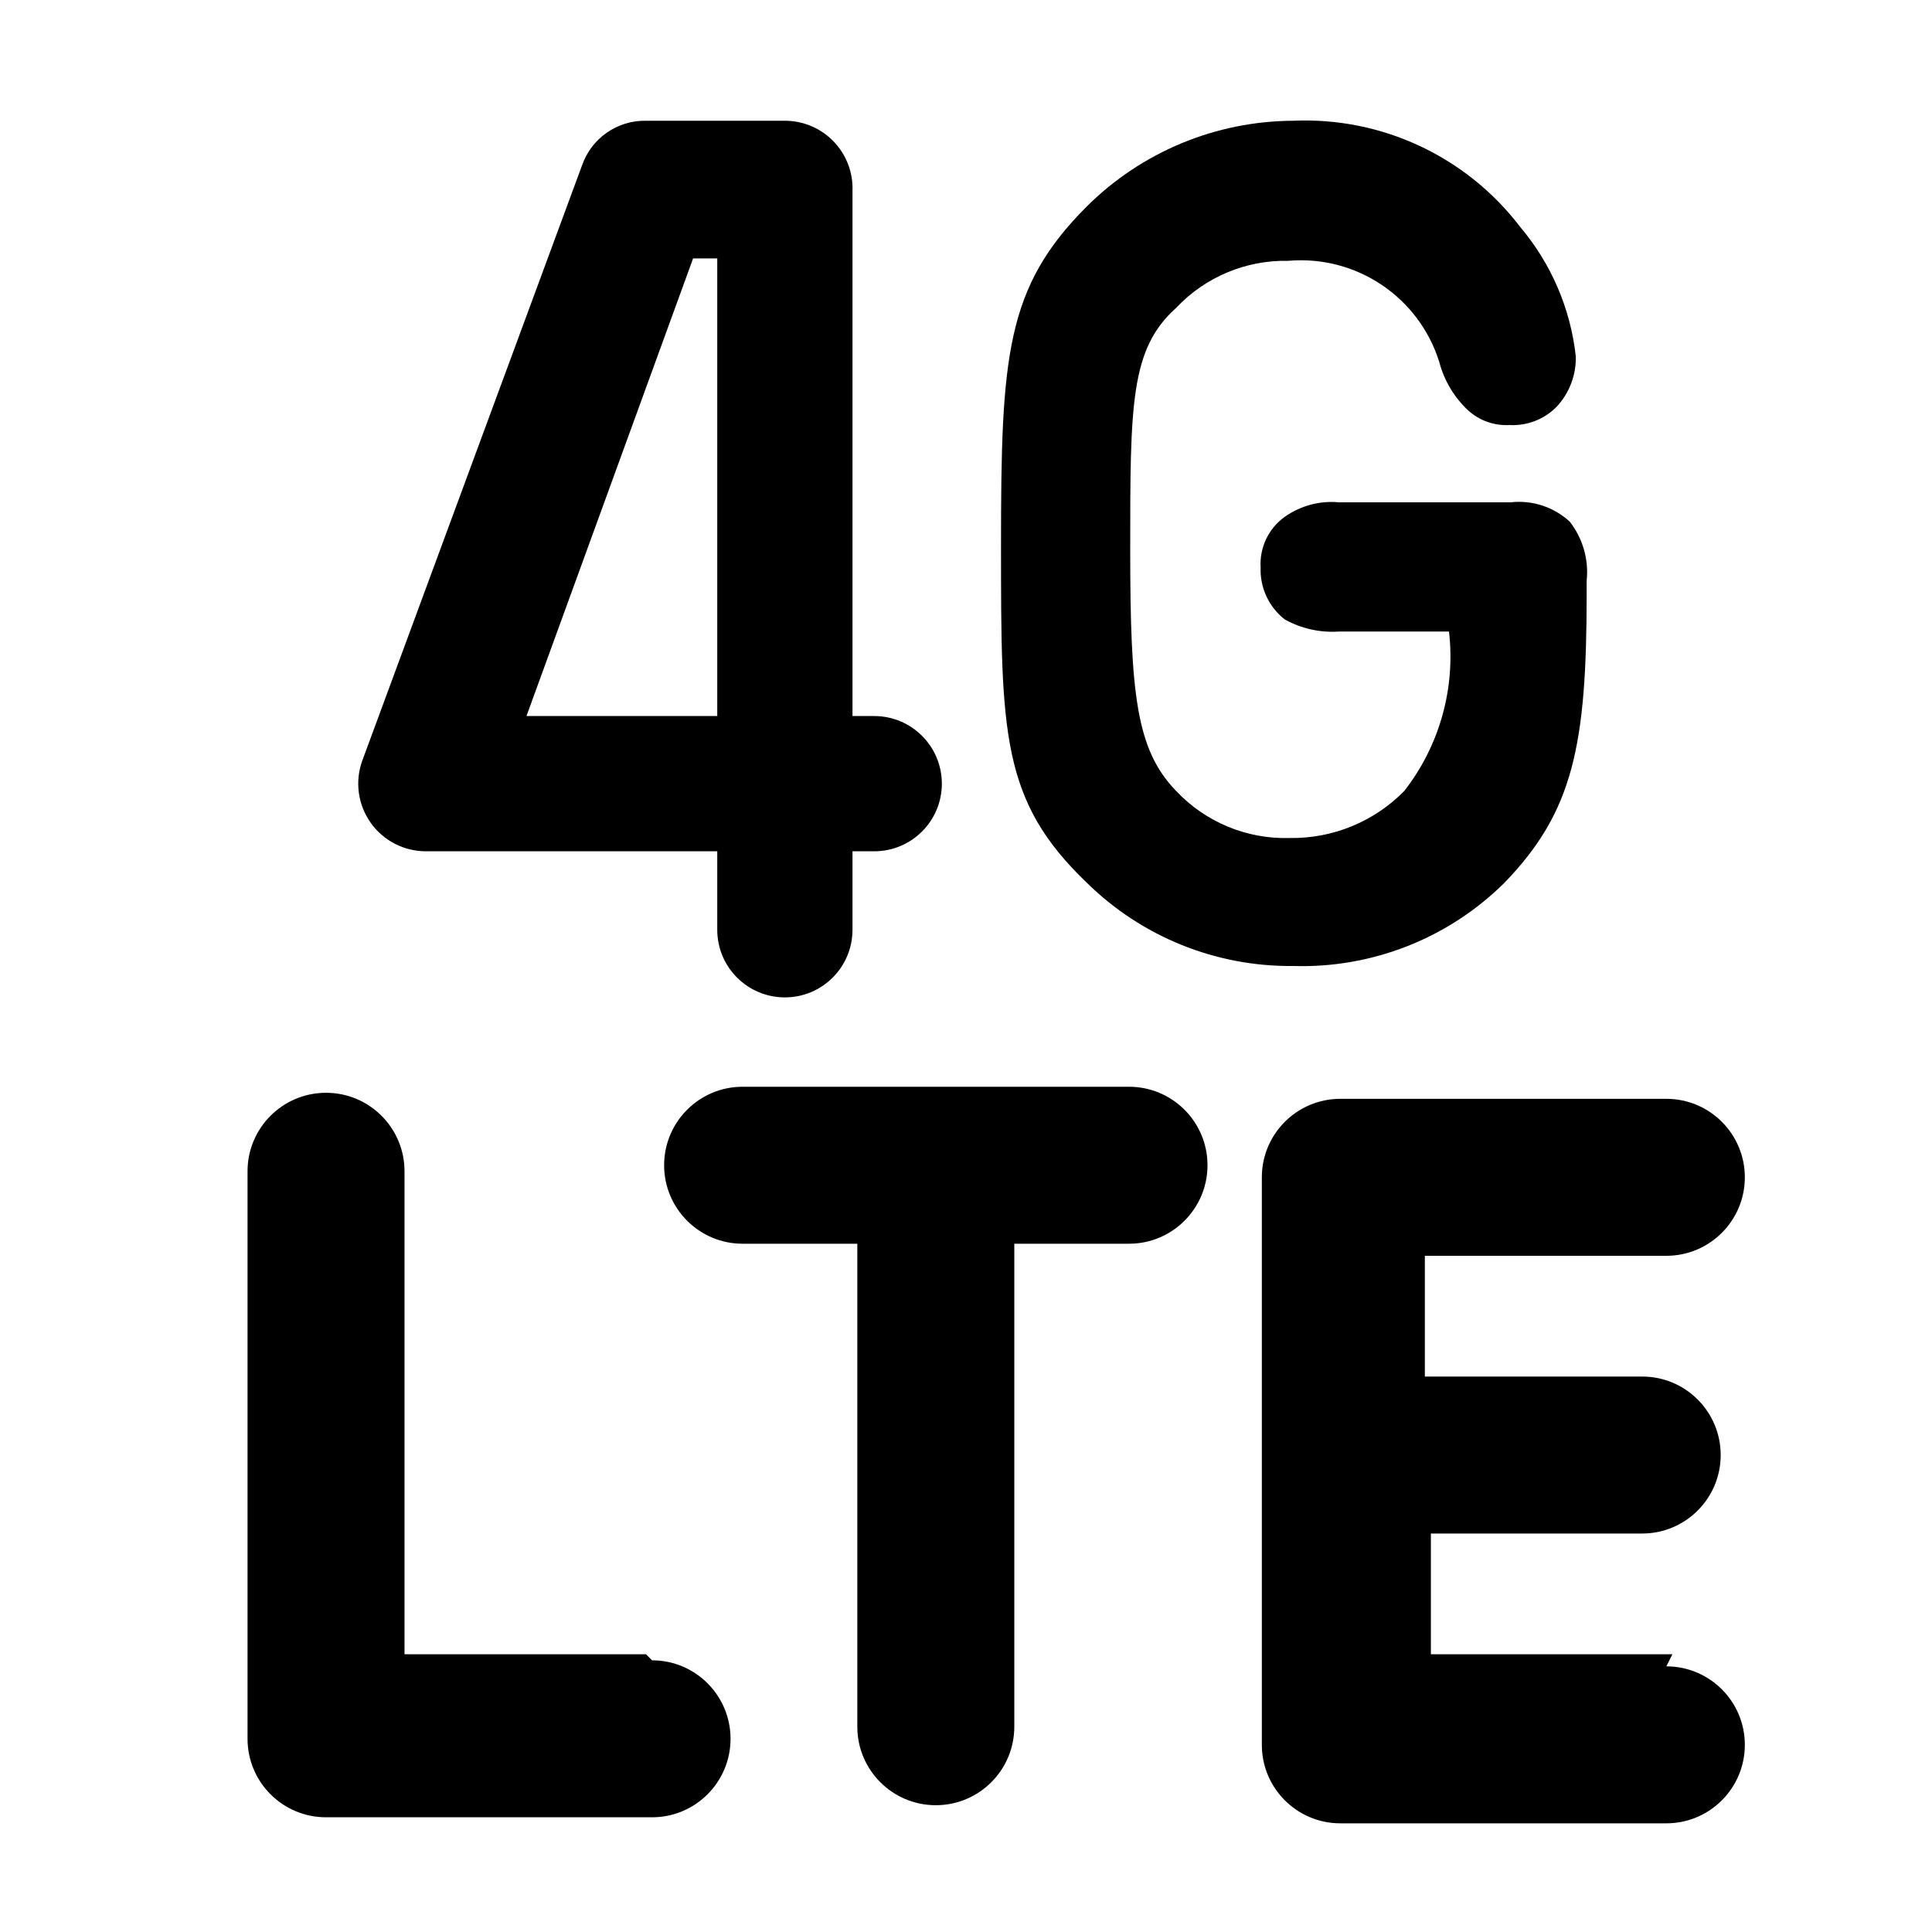
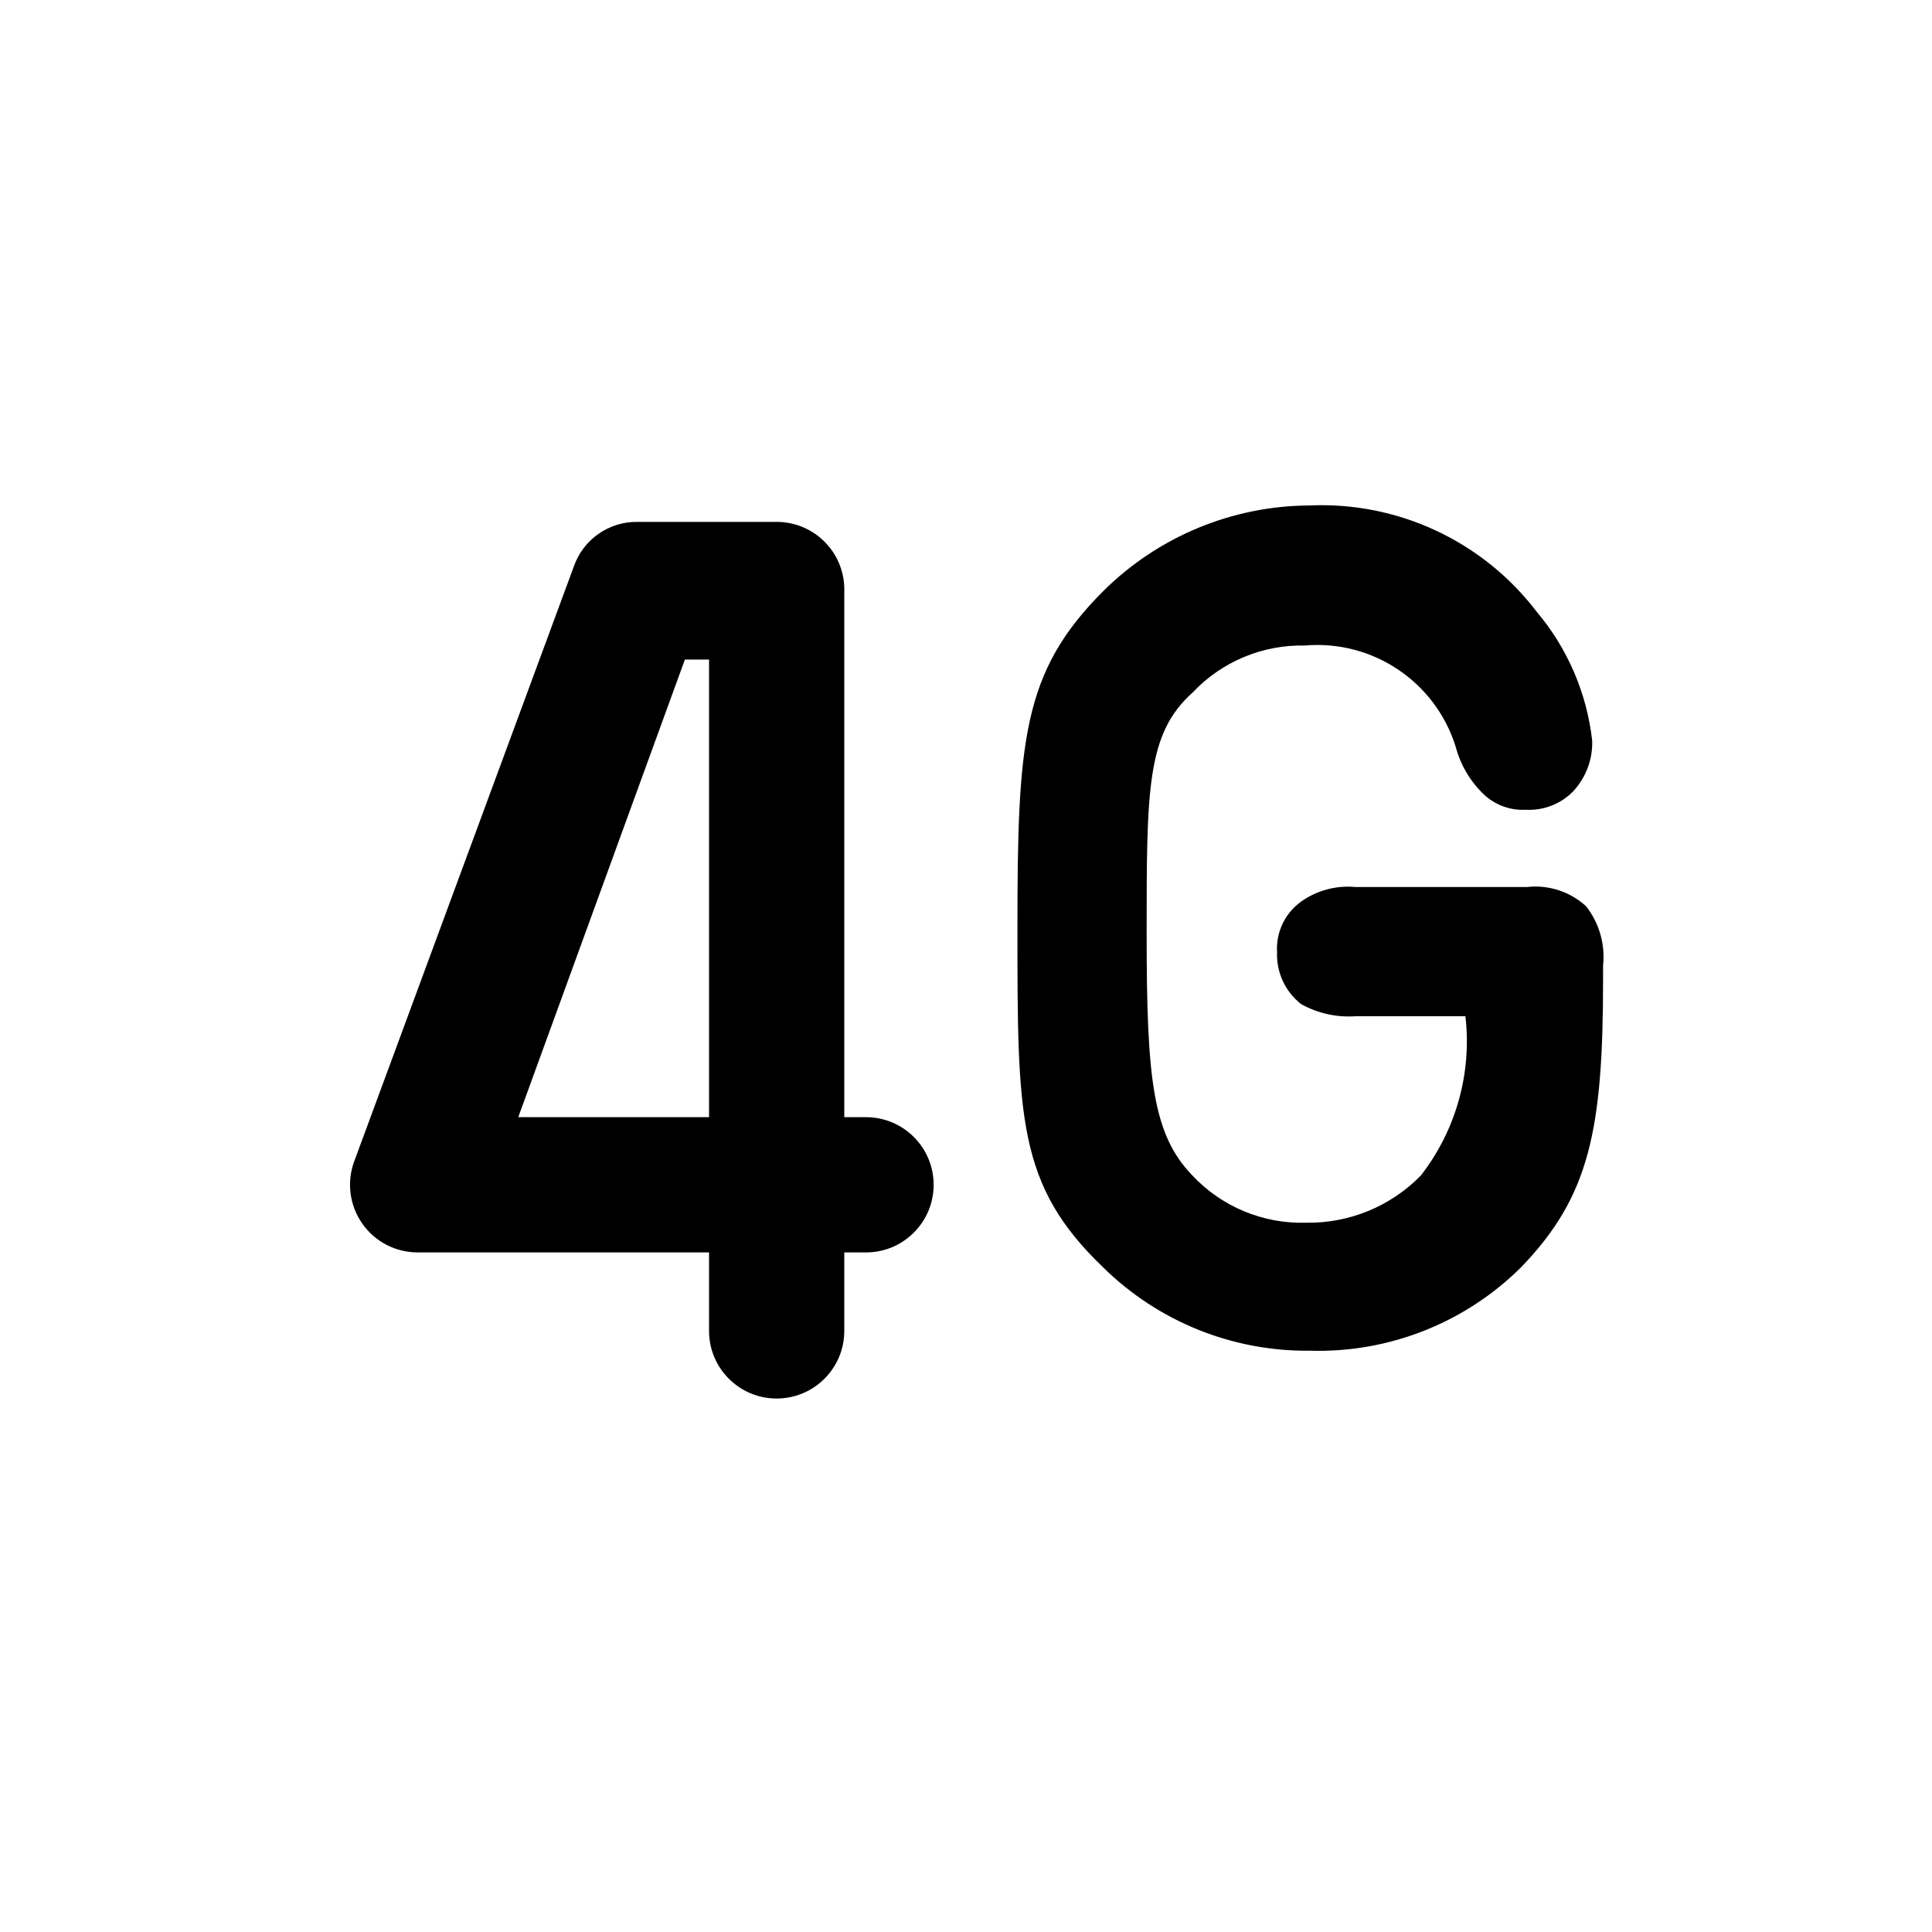
- <svg xmlns="http://www.w3.org/2000/svg" id="Icon" viewBox="0 0 16 16">
-   <path d="M10.71,8a2.38,2.38,0,0,0,1.75-.69c.57-.59.68-1.14.68-2.39V4.81A.68.68,0,0,0,13,4.32a.62.62,0,0,0-.49-.16H11.09a.67.67,0,0,0-.45.12.48.48,0,0,0-.2.42.52.52,0,0,0,.2.43.81.81,0,0,0,.45.1H12a1.81,1.81,0,0,1-.37,1.32h0a1.3,1.3,0,0,1-.95.39,1.24,1.24,0,0,1-.94-.39c-.33-.34-.38-.8-.38-2s0-1.66.38-2a1.24,1.24,0,0,1,.93-.39A1.2,1.2,0,0,1,11.92,3h0a.84.84,0,0,0,.24.4.47.47,0,0,0,.34.12.51.51,0,0,0,.39-.15.59.59,0,0,0,.16-.42,2,2,0,0,0-.46-1.07A2.24,2.24,0,0,0,10.71,1,2.44,2.44,0,0,0,9,1.71c-.67.67-.71,1.24-.71,2.8s0,2.12.71,2.8A2.4,2.4,0,0,0,10.71,8Z" />
-   <path d="M3.56,7.05H5.94V7.7a.56.56,0,1,0,1.12,0V7.05h.18a.56.56,0,0,0,0-1.12H7.06V1.58A.56.56,0,0,0,6.5,1H5.35a.55.55,0,0,0-.53.37L3,6.3a.56.56,0,0,0,.53.75ZM5.74,2.14h.2V5.93H4.36Z" />
-   <path d="M9.35,9H6.15a.65.65,0,0,0,0,1.3H7.1v4a.65.65,0,1,0,1.3,0v-4h.95a.65.65,0,0,0,0-1.3Z" />
-   <path d="M5.35,13.7h-2v-4a.65.65,0,1,0-1.3,0v4.7a.65.65,0,0,0,.65.65h2.7a.65.65,0,0,0,0-1.3Z" />
-   <path d="M13.85,13.7h-2v-1h1.75a.65.65,0,1,0,0-1.3H11.8v-1h2a.65.65,0,0,0,0-1.3h-2.7a.65.65,0,0,0-.65.65v4.7a.65.65,0,0,0,.65.65h2.7a.65.65,0,0,0,0-1.3Z" />
+ <svg xmlns="http://www.w3.org/2000/svg" id="Icon" viewBox="0 0 16 16" version="1.1">
+   <defs id="defs17" />
+   <path d="m 10.846,11.186 a 2.38,2.38 0 0 0 1.75,-0.69 c 0.57,-0.59 0.68,-1.14 0.68,-2.39 v -0.11 a 0.68,0.68 0 0 0 -0.14,-0.49 0.62,0.62 0 0 0 -0.49,-0.16 h -1.42 a 0.67,0.67 0 0 0 -0.45,0.12 0.48,0.48 0 0 0 -0.2,0.42 0.52,0.52 0 0 0 0.2,0.43 0.81,0.81 0 0 0 0.45,0.1 h 0.91 a 1.81,1.81 0 0 1 -0.37,1.32 v 0 a 1.3,1.3 0 0 1 -0.95,0.39 1.24,1.24 0 0 1 -0.94,-0.39 c -0.33,-0.34 -0.38,-0.8 -0.38,-2 0,-1.2 0,-1.66 0.38,-2 a 1.24,1.24 0 0 1 0.93,-0.39 1.2,1.2 0 0 1 1.25,0.84 v 0 a 0.84,0.84 0 0 0 0.24,0.4 0.47,0.47 0 0 0 0.34,0.12 0.51,0.51 0 0 0 0.39,-0.15 0.59,0.59 0 0 0 0.16,-0.42 2,2 0 0 0 -0.46,-1.07 2.24,2.24 0 0 0 -1.88,-0.88 2.44,2.44 0 0 0 -1.71,0.71 c -0.67,0.67 -0.71,1.24 -0.71,2.8 0,1.56 0,2.12 0.71,2.8 a 2.4,2.4 0 0 0 1.71,0.69 z" id="path4" />
+   <path d="m 3.492,10.372 h 2.38 v 0.65 a 0.56,0.56 0 1 0 1.12,0 v -0.65 h 0.18 a 0.56,0.56 0 0 0 0,-1.12 h -0.18 v -4.35 a 0.56,0.56 0 0 0 -0.56,-0.58 h -1.15 a 0.55,0.55 0 0 0 -0.53,0.37 l -1.82,4.93 a 0.56,0.56 0 0 0 0.53,0.75 z m 2.18,-4.91 h 0.2 v 3.79 h -1.58 z" id="path6" />
</svg>
